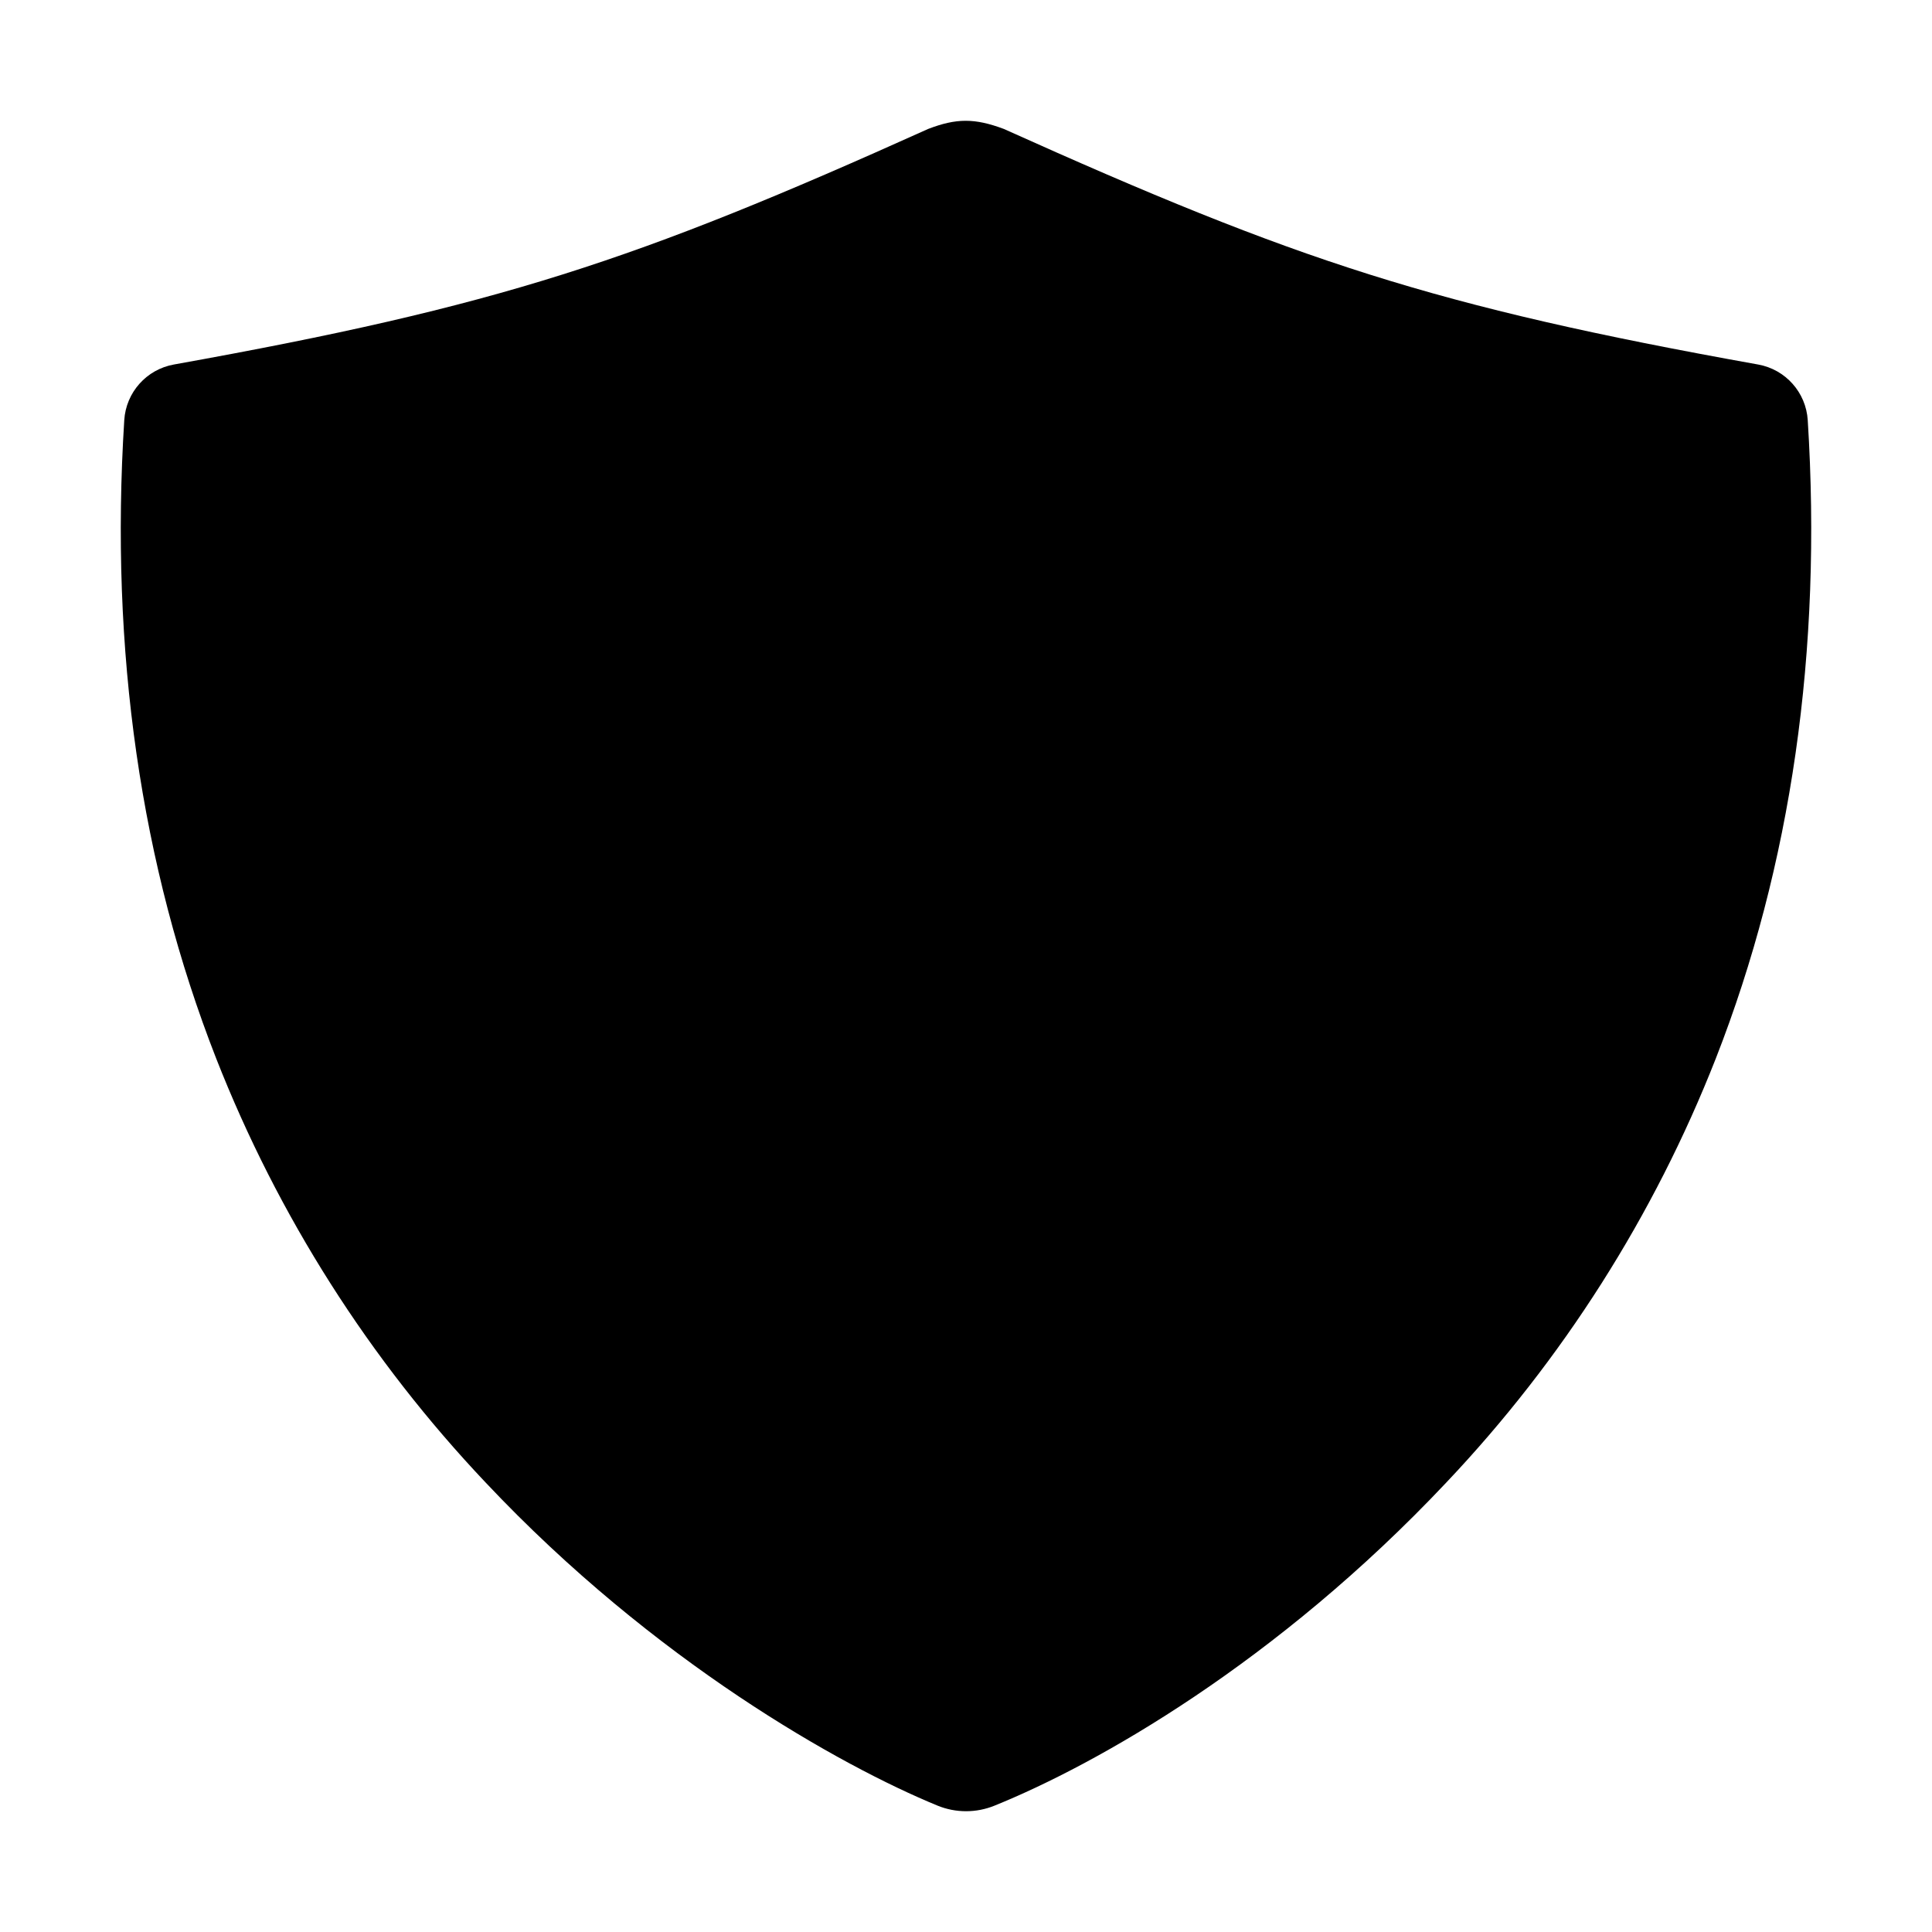
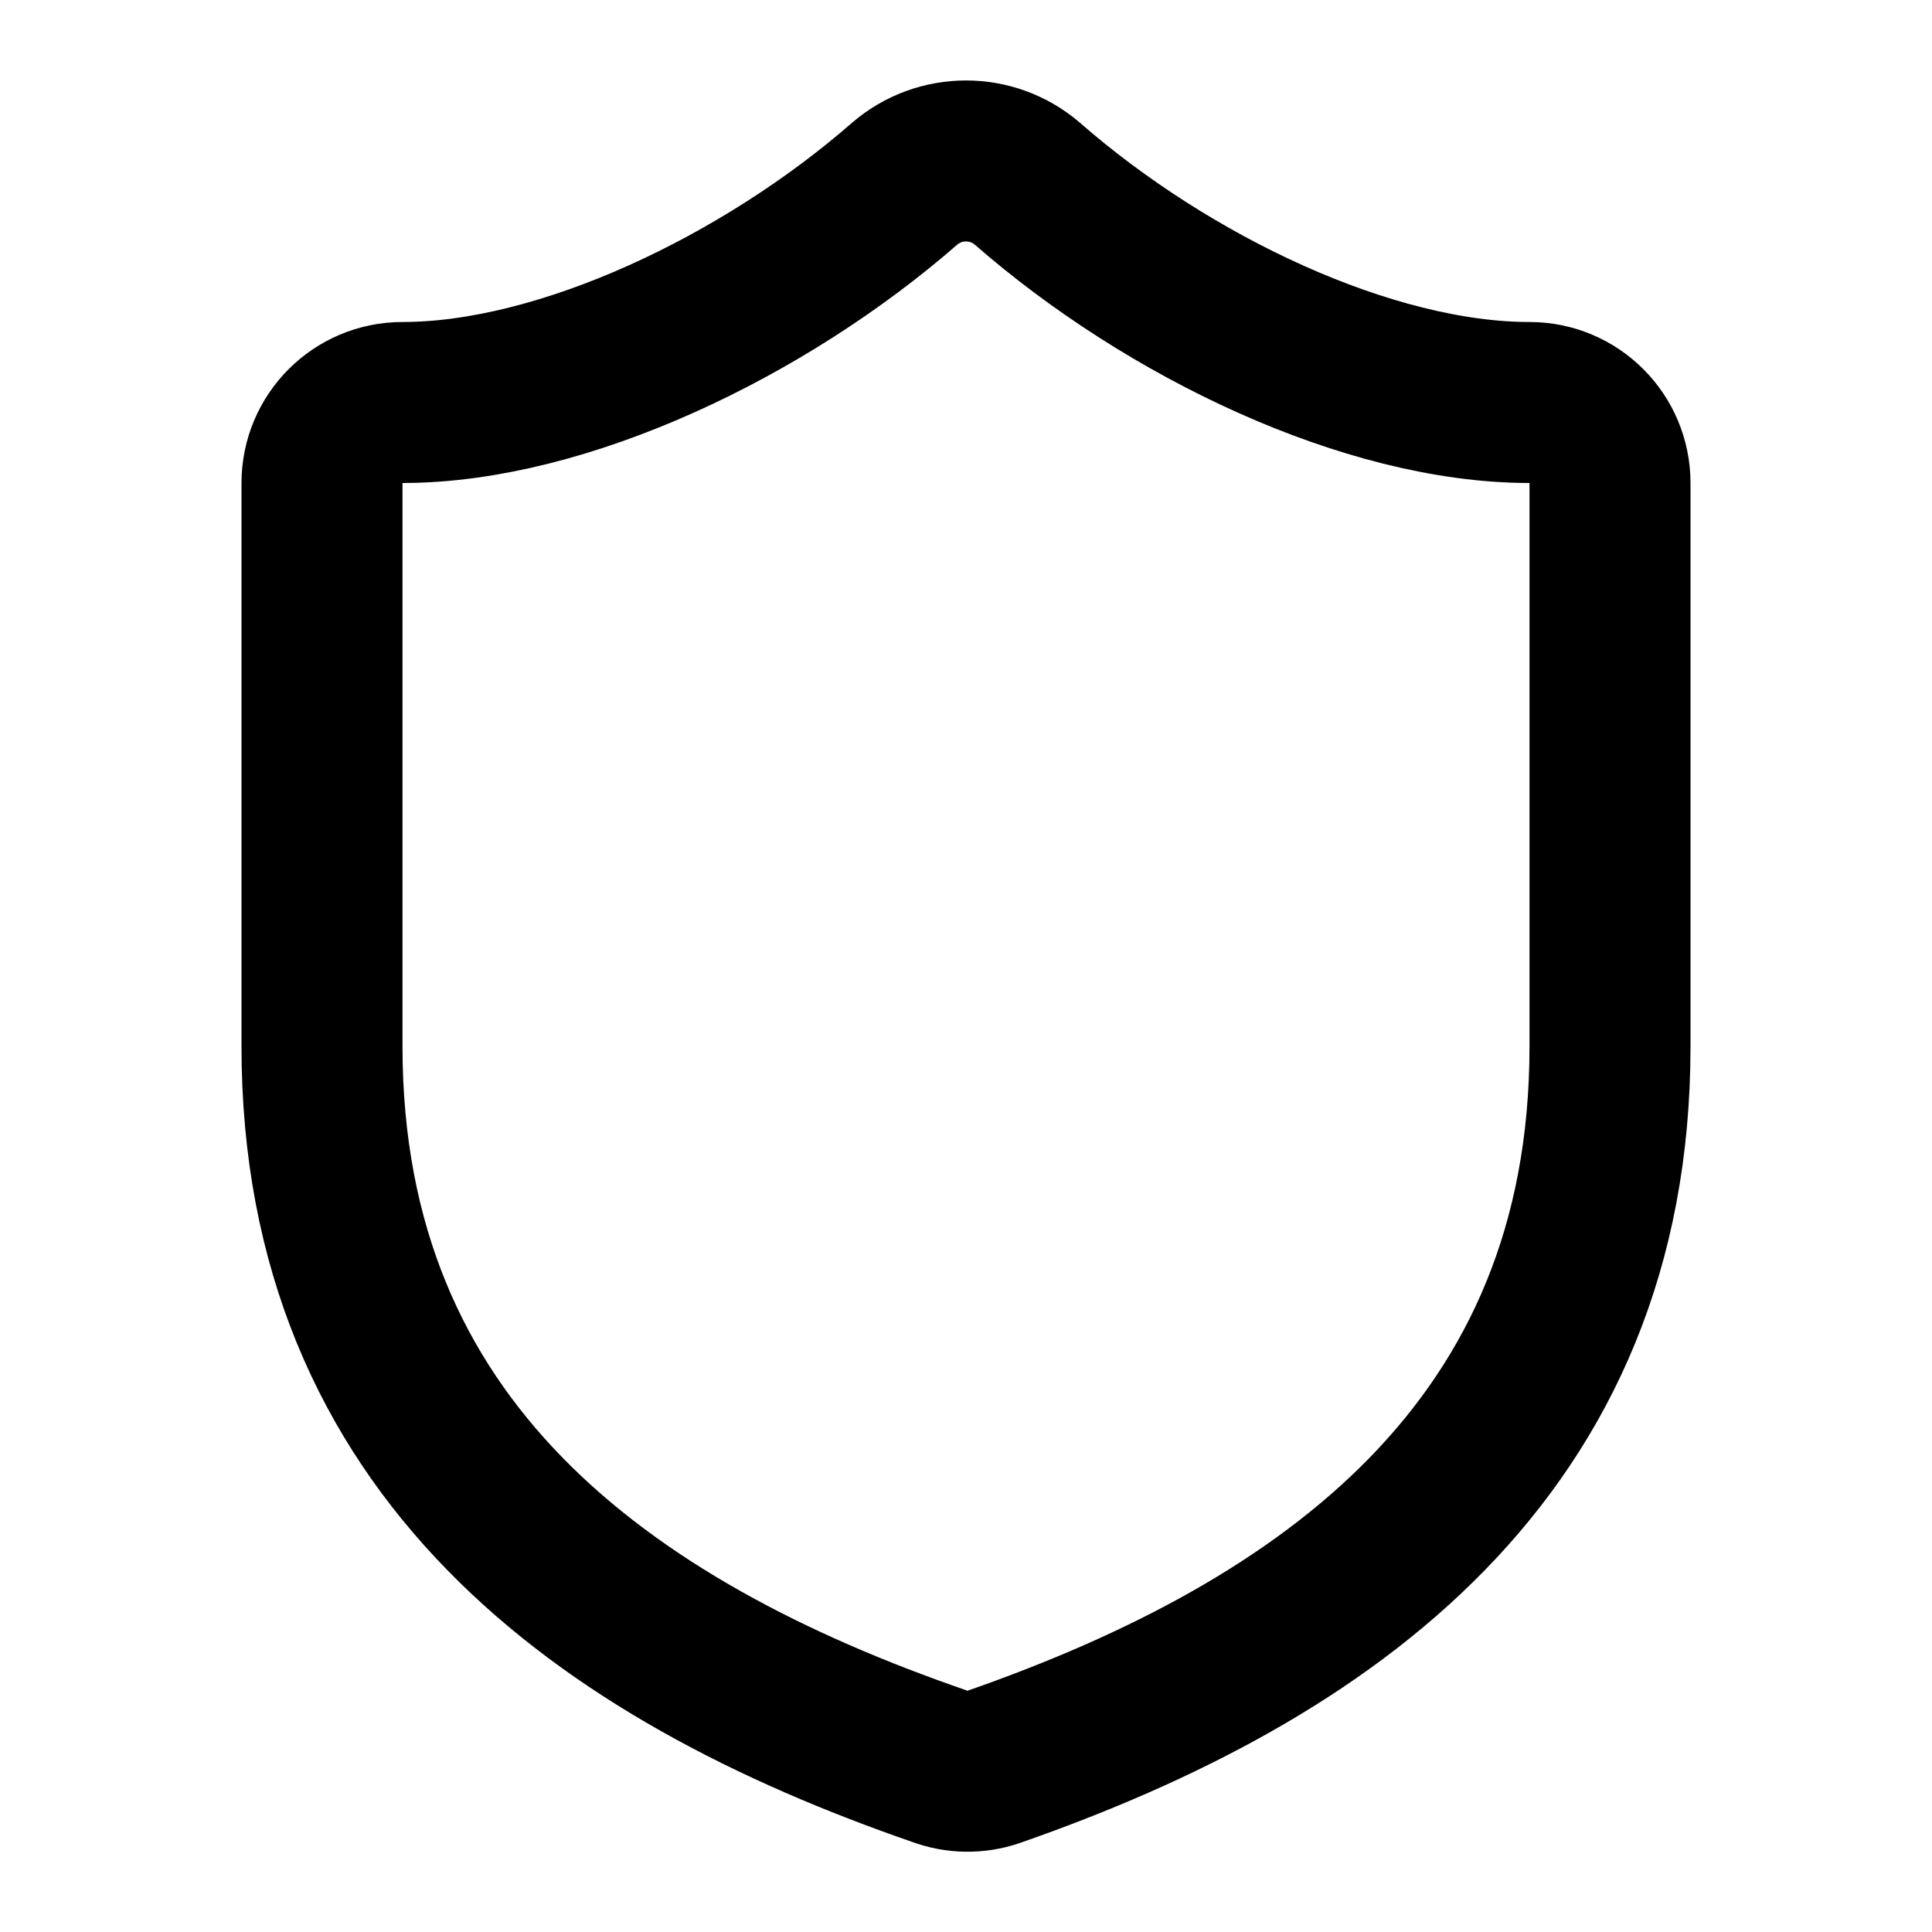
- <svg xmlns="http://www.w3.org/2000/svg" width="512" height="512" viewBox="0 0 512 512">
-   <path d="M479.07,111.35A16,16,0,0,0,465.92,96.6C379.89,81.18,343.69,69.12,266,34.16c-7.76-2.89-12.57-2.84-20,0-77.69,35-113.89,47-199.92,62.44a16,16,0,0,0-13.15,14.75c-3.85,61.1,4.34,118,24.36,169.15a348.86,348.86,0,0,0,71.43,112.41c44.67,47.43,94.2,75.12,119.74,85.6a20,20,0,0,0,15.11,0c27-10.92,74.69-37.82,119.71-85.62A348.86,348.86,0,0,0,454.71,280.5C474.73,229.36,482.92,172.45,479.07,111.35Z" />
+ <svg xmlns="http://www.w3.org/2000/svg" width="24" height="24" viewBox="0 0 24 24" fill="none" stroke="currentColor" stroke-width="2" stroke-linecap="round" stroke-linejoin="round">
+   <path d="M20 13c0 5-3.5 7.5-7.66 8.95a1 1 0 0 1-.67-.01C7.5 20.5 4 18 4 13V6a1 1 0 0 1 1-1c2 0 4.5-1.2 6.24-2.72a1.17 1.17 0 0 1 1.52 0C14.51 3.81 17 5 19 5a1 1 0 0 1 1 1z" />
</svg>
